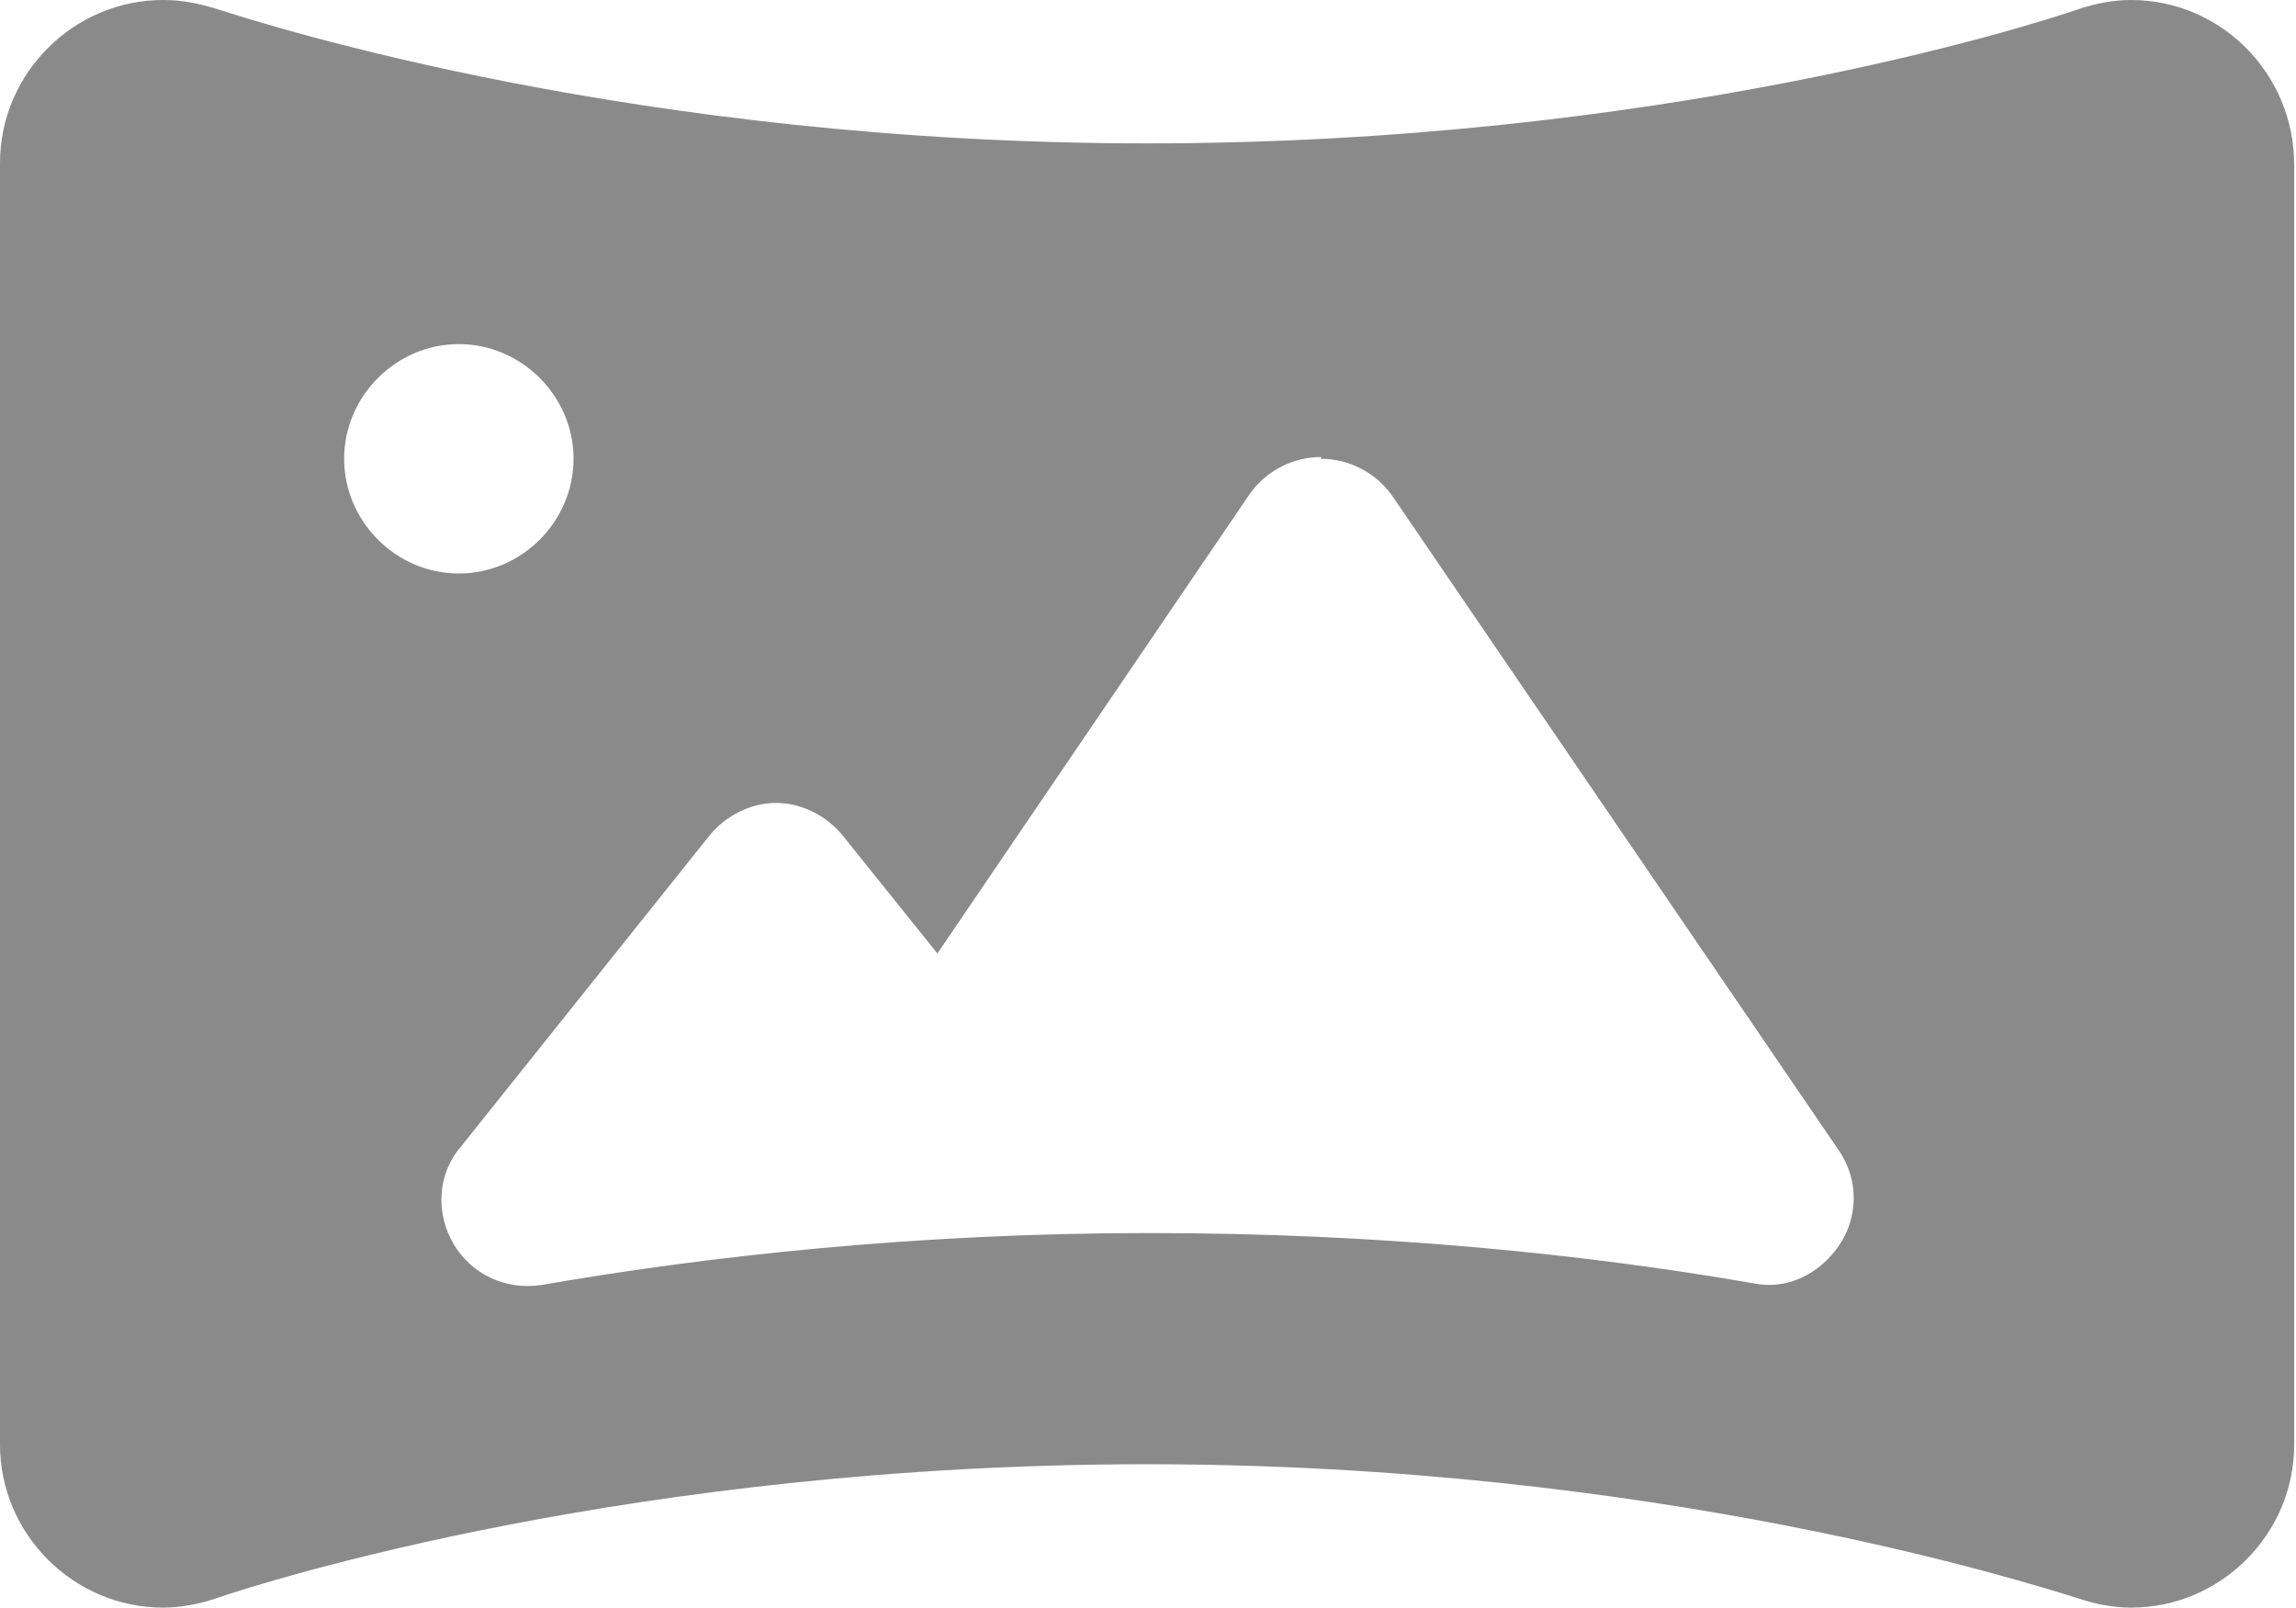
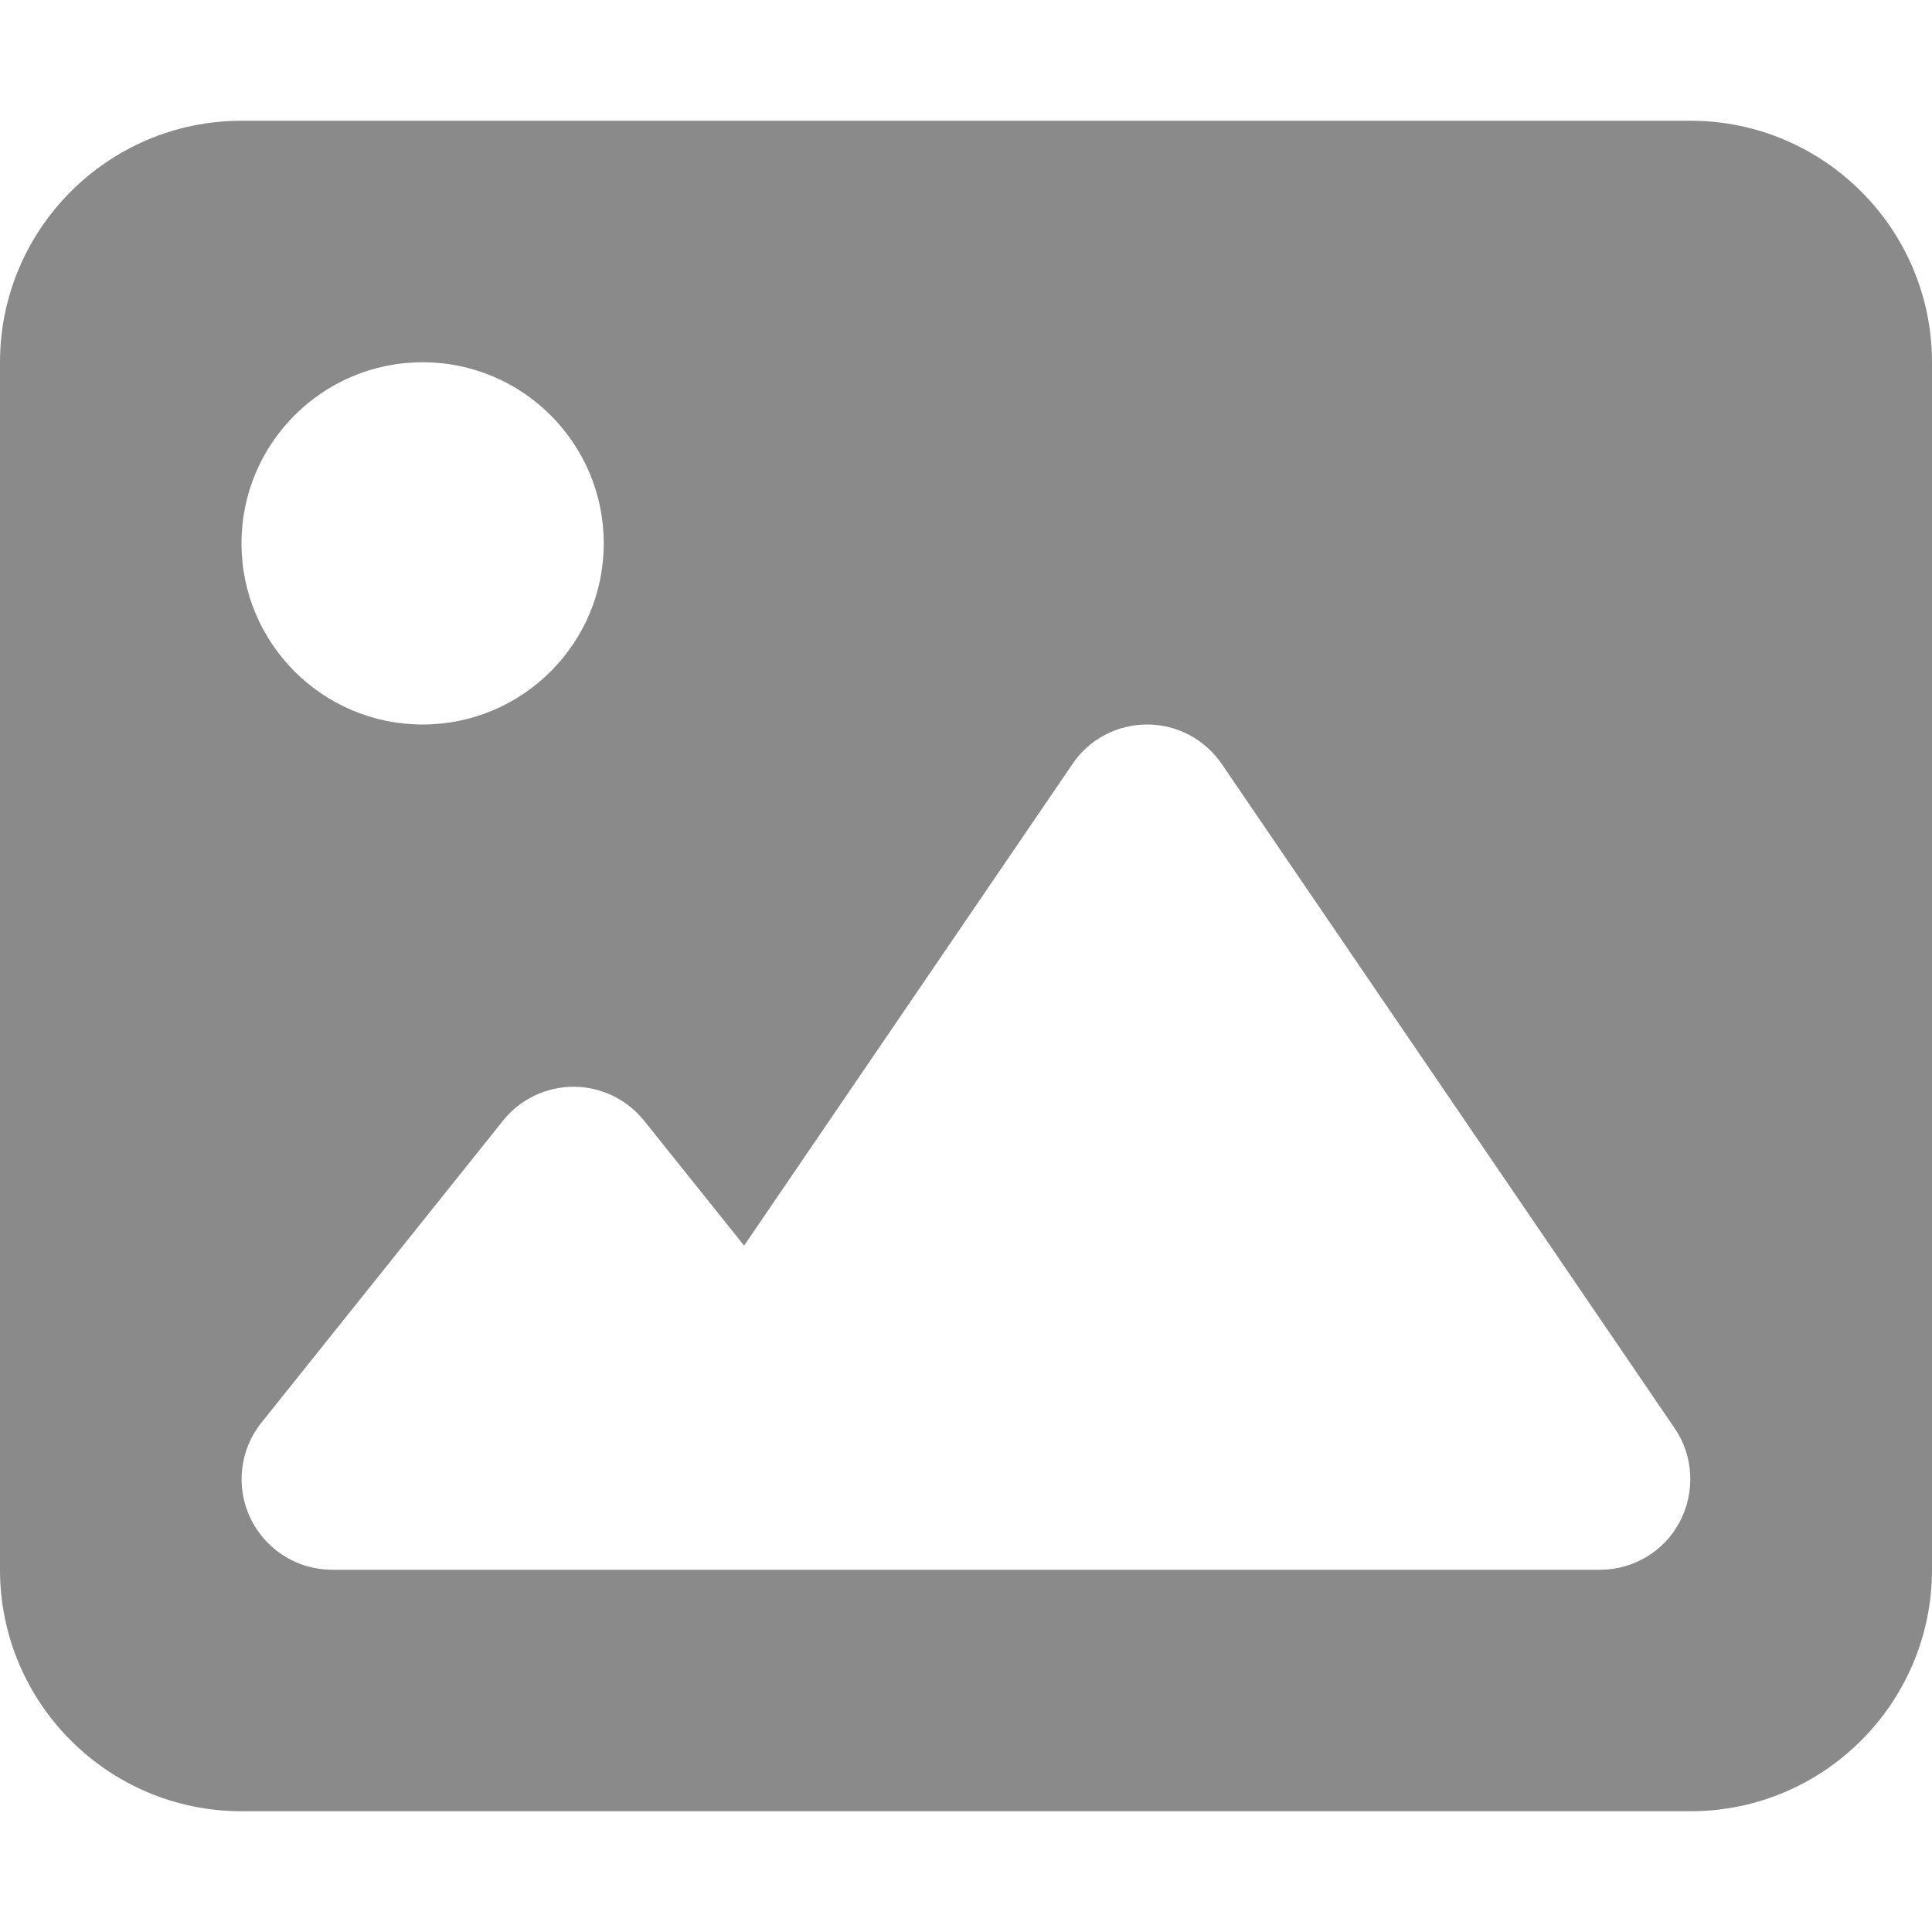
- <svg xmlns="http://www.w3.org/2000/svg" id="Layer_2" viewBox="0 0 12.81 8.97">
+ <svg xmlns="http://www.w3.org/2000/svg" id="Layer_1" version="1.1" viewBox="0 0 512 512">
  <defs>
    <style>
-       .cls-1 {
+       .st0 {
        fill: #8a8a8a;
      }
    </style>
  </defs>
-   <g id="Layer_2-2" data-name="Layer_2">
-     <path class="cls-1" d="M.91,0C.41,0,0,.41,0,.91v7.15c0,.5.41.91.91.91.1,0,.2-.02.29-.05.29-.1,2.35-.75,5.2-.75s4.91.66,5.2.75c.09.03.19.05.29.05.5,0,.91-.41.91-.91V.92c0-.51-.41-.92-.91-.92-.1,0-.2.02-.29.05-.29.1-2.35.75-5.2.75S1.49.14,1.21.05c-.1-.03-.19-.05-.3-.05ZM1.92,2.56c0-.35.29-.64.64-.64s.64.29.64.64-.29.64-.64.64-.64-.29-.64-.64ZM7.37,2.56c.16,0,.31.08.4.21l2.49,3.65c.11.16.11.37,0,.53s-.29.25-.48.21c-.92-.16-2.07-.28-3.37-.28s-2.47.13-3.39.29c-.2.03-.39-.06-.49-.23s-.09-.39.04-.54l1.39-1.74c.09-.11.23-.18.37-.18s.28.07.37.18l.53.66,1.74-2.56c.09-.13.24-.21.4-.21h0Z" />
-   </g>
+   <path class="st0" d="M0,96C0,60.7,28.7,32,64,32h384c35.3,0,64,28.7,64,64v320c0,35.3-28.7,64-64,64H64c-35.3,0-64-28.7-64-64V96ZM323.8,202.5c-4.5-6.6-11.9-10.5-19.8-10.5s-15.4,3.9-19.8,10.5l-87,127.6-26.5-33.1c-4.6-5.7-11.5-9-18.7-9s-14.2,3.3-18.7,9l-64,80c-5.8,7.2-6.9,17.1-2.9,25.4s12.4,13.6,21.6,13.6h336c8.9,0,17.1-4.9,21.2-12.8s3.6-17.4-1.4-24.7l-120-176h0ZM112,192c26.5,0,48-21.5,48-48s-21.5-48-48-48-48,21.5-48,48,21.5,48,48,48Z" />
</svg>
